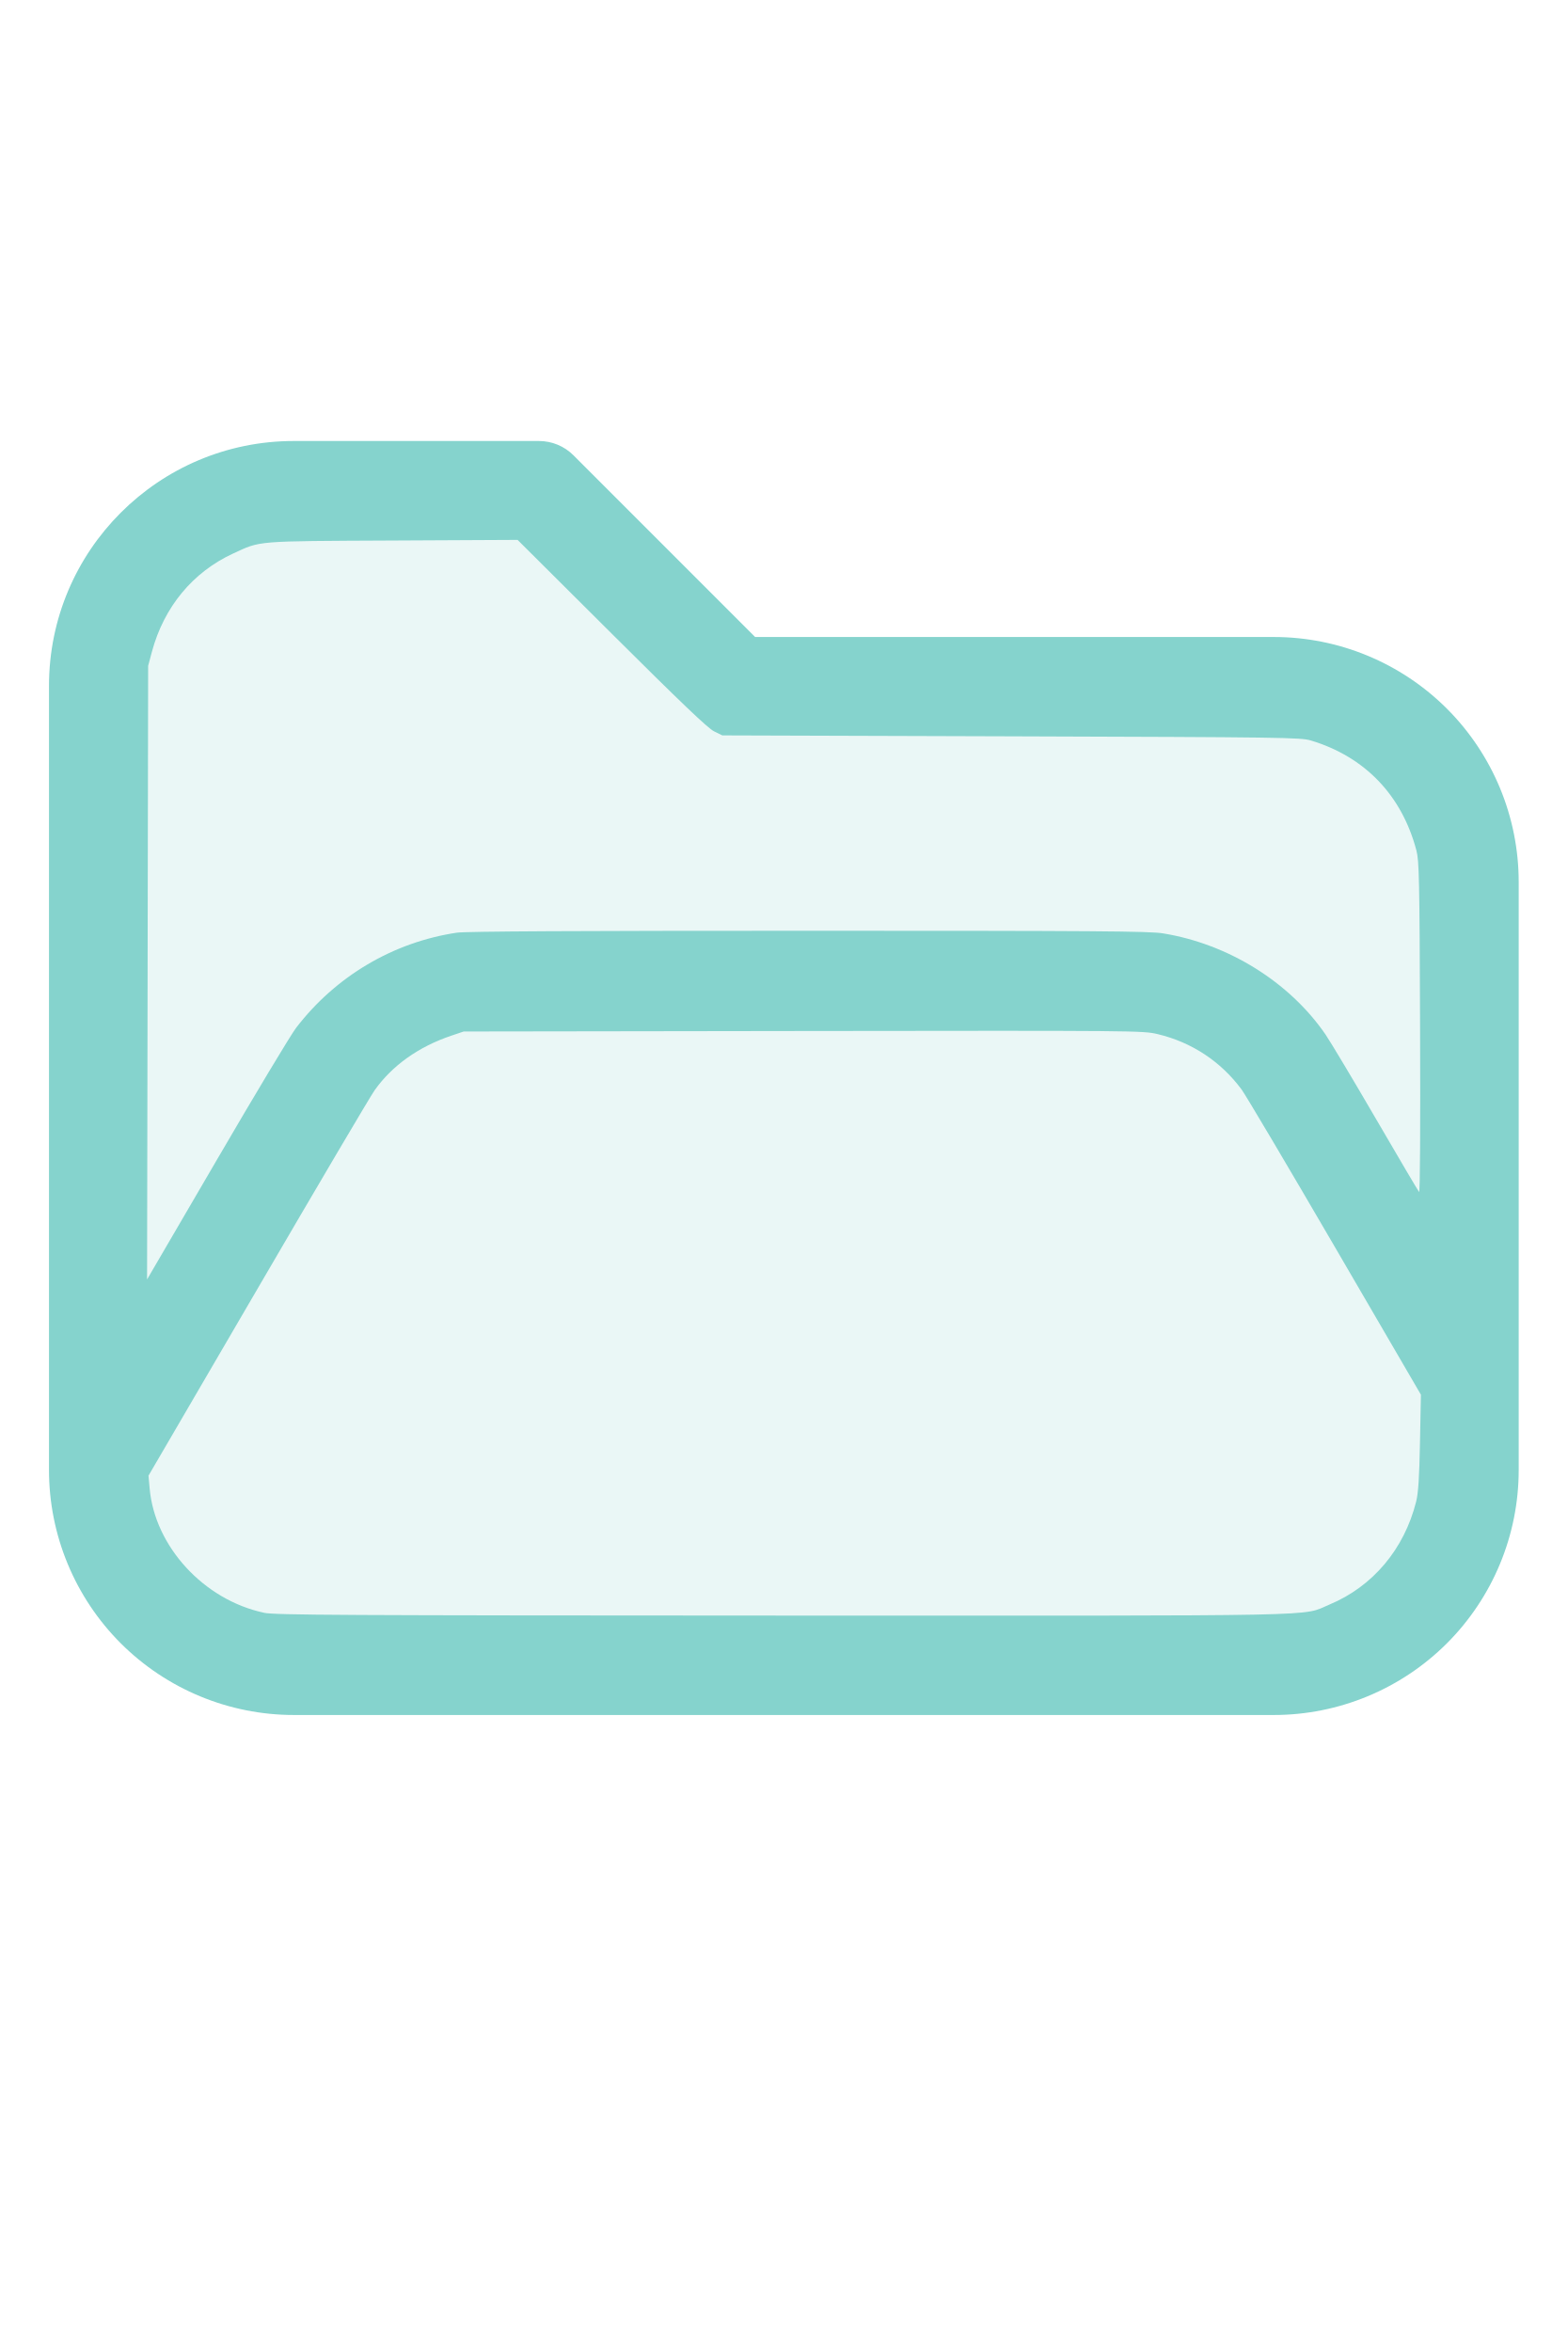
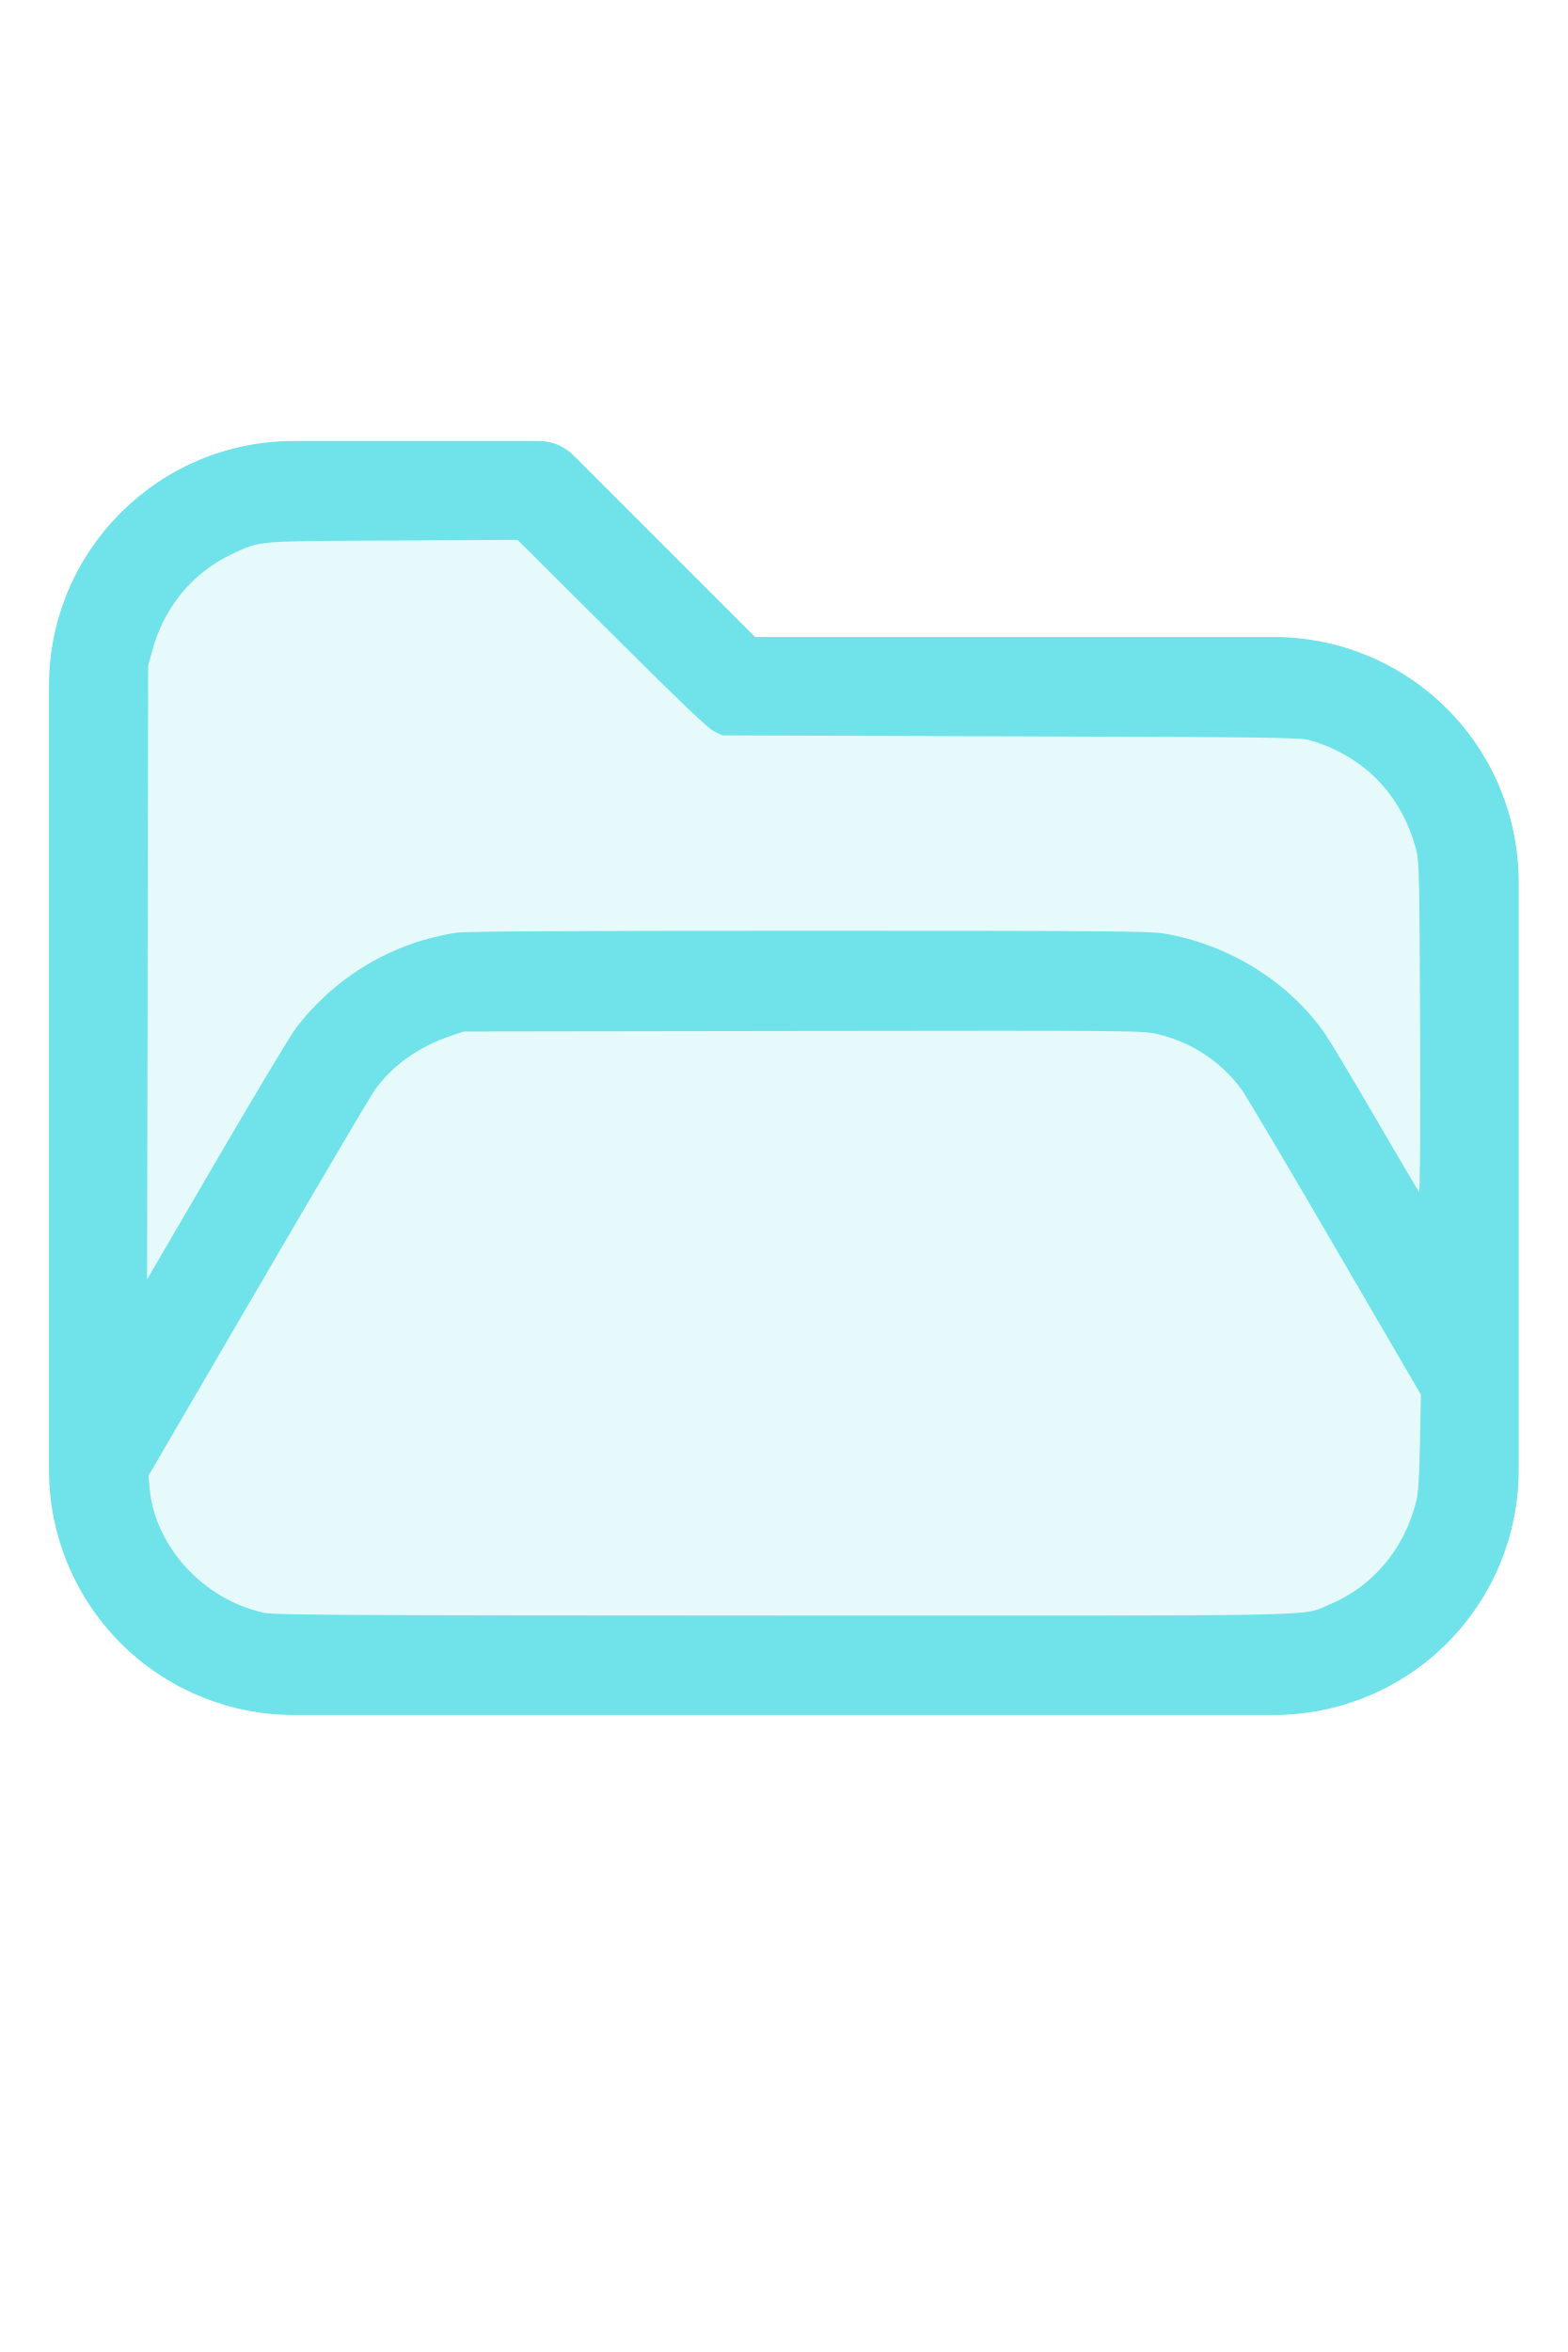
<svg xmlns="http://www.w3.org/2000/svg" version="1.1" width="16" height="24" viewBox="0 0 32 32" xml:space="preserve">
-   <g style="fill:#85D3CD;">
+   <g style="fill:#6FE3E9;">
    <path d="M1,5.998l0,16.002c-0,1.326 0.527,2.598 1.464,3.536c0.938,0.937 2.21,1.464 3.536,1.464c5.322,0 14.678,-0 20,0c1.326,0 2.598,-0.527 3.536,-1.464c0.937,-0.938 1.464,-2.21 1.464,-3.536c0,-3.486 0,-8.514 0,-12c0,-1.326 -0.527,-2.598 -1.464,-3.536c-0.938,-0.937 -2.21,-1.464 -3.536,-1.464c-0,0 -10.586,0 -10.586,0c0,-0 -3.707,-3.707 -3.707,-3.707c-0.187,-0.188 -0.442,-0.293 -0.707,-0.293l-5.002,0c-2.76,0 -4.998,2.238 -4.998,4.998Zm28,14.415l-3.456,-5.925c-0.538,-0.921 -1.524,-1.488 -2.591,-1.488c-0,0 -12.905,0 -12.906,0c-1.067,0 -2.053,0.567 -2.591,1.488l-4.453,7.635c0.03,0.751 0.342,1.465 0.876,1.998c0.562,0.563 1.325,0.879 2.121,0.879l20,0c0.796,0 1.559,-0.316 2.121,-0.879c0.563,-0.562 0.879,-1.325 0.879,-2.121l0,-1.587Zm0,-3.969l0,-6.444c0,-0.796 -0.316,-1.559 -0.879,-2.121c-0.562,-0.563 -1.325,-0.879 -2.121,-0.879c-7.738,0 -11,0 -11,0c-0.265,0 -0.52,-0.105 -0.707,-0.293c-0,0 -3.707,-3.707 -3.707,-3.707c-0,0 -4.588,0 -4.588,0c-1.656,0 -2.998,1.342 -2.998,2.998l0,12.16l2.729,-4.677c0.896,-1.536 2.54,-2.481 4.318,-2.481c3.354,0 9.552,0 12.906,0c1.778,0 3.422,0.945 4.318,2.481l1.729,2.963Z" id="path2" />
  </g>
-   <g style="fill:#EAF7F6;stroke-width:0;">
+   <g style="fill:#E6FAFB;stroke-width:0;">
    <path d="M 5.388,24.913 C 4.16,24.651 3.157,23.559 3.054,22.371 L 3.031,22.116 5.261,18.294 C 6.487,16.191 7.56,14.373 7.645,14.253 8.004,13.746 8.542,13.363 9.21,13.137 l 0.255,-0.086 6.929,-0.01 c 6.805,-0.009 6.935,-0.008 7.234,0.063 0.696,0.165 1.29,0.557 1.715,1.13 0.082,0.11 0.939,1.557 1.905,3.215 l 1.756,3.014 -0.019,0.972 c -0.014,0.725 -0.034,1.032 -0.078,1.209 -0.243,0.971 -0.887,1.735 -1.772,2.103 -0.588,0.244 0.247,0.227 -11.162,0.224 -9.028,-0.003 -10.364,-0.01 -10.586,-0.057 z" id="path199" />
    <path d="M 3.013,11.85 3.024,5.588 3.102,5.297 C 3.348,4.386 3.936,3.676 4.757,3.297 5.329,3.033 5.181,3.045 8.013,3.031 l 2.552,-0.013 1.919,1.911 c 1.404,1.398 1.964,1.933 2.089,1.995 l 0.171,0.084 5.898,0.019 c 5.553,0.018 5.91,0.023 6.116,0.085 1.102,0.332 1.857,1.118 2.154,2.244 0.056,0.214 0.064,0.564 0.075,3.622 0.008,2.032 -5.42e-4,3.371 -0.02,3.349 -0.018,-0.02 -0.414,-0.691 -0.88,-1.492 -0.466,-0.801 -0.931,-1.578 -1.033,-1.727 -0.736,-1.069 -1.984,-1.844 -3.316,-2.06 -0.28,-0.045 -1.345,-0.053 -7.239,-0.053 -4.714,-1.09e-4 -6.993,0.012 -7.172,0.039 -1.3,0.193 -2.477,0.89 -3.284,1.944 -0.108,0.141 -0.836,1.353 -1.618,2.695 L 3.002,18.111 Z" id="path201" />
  </g>
</svg>
